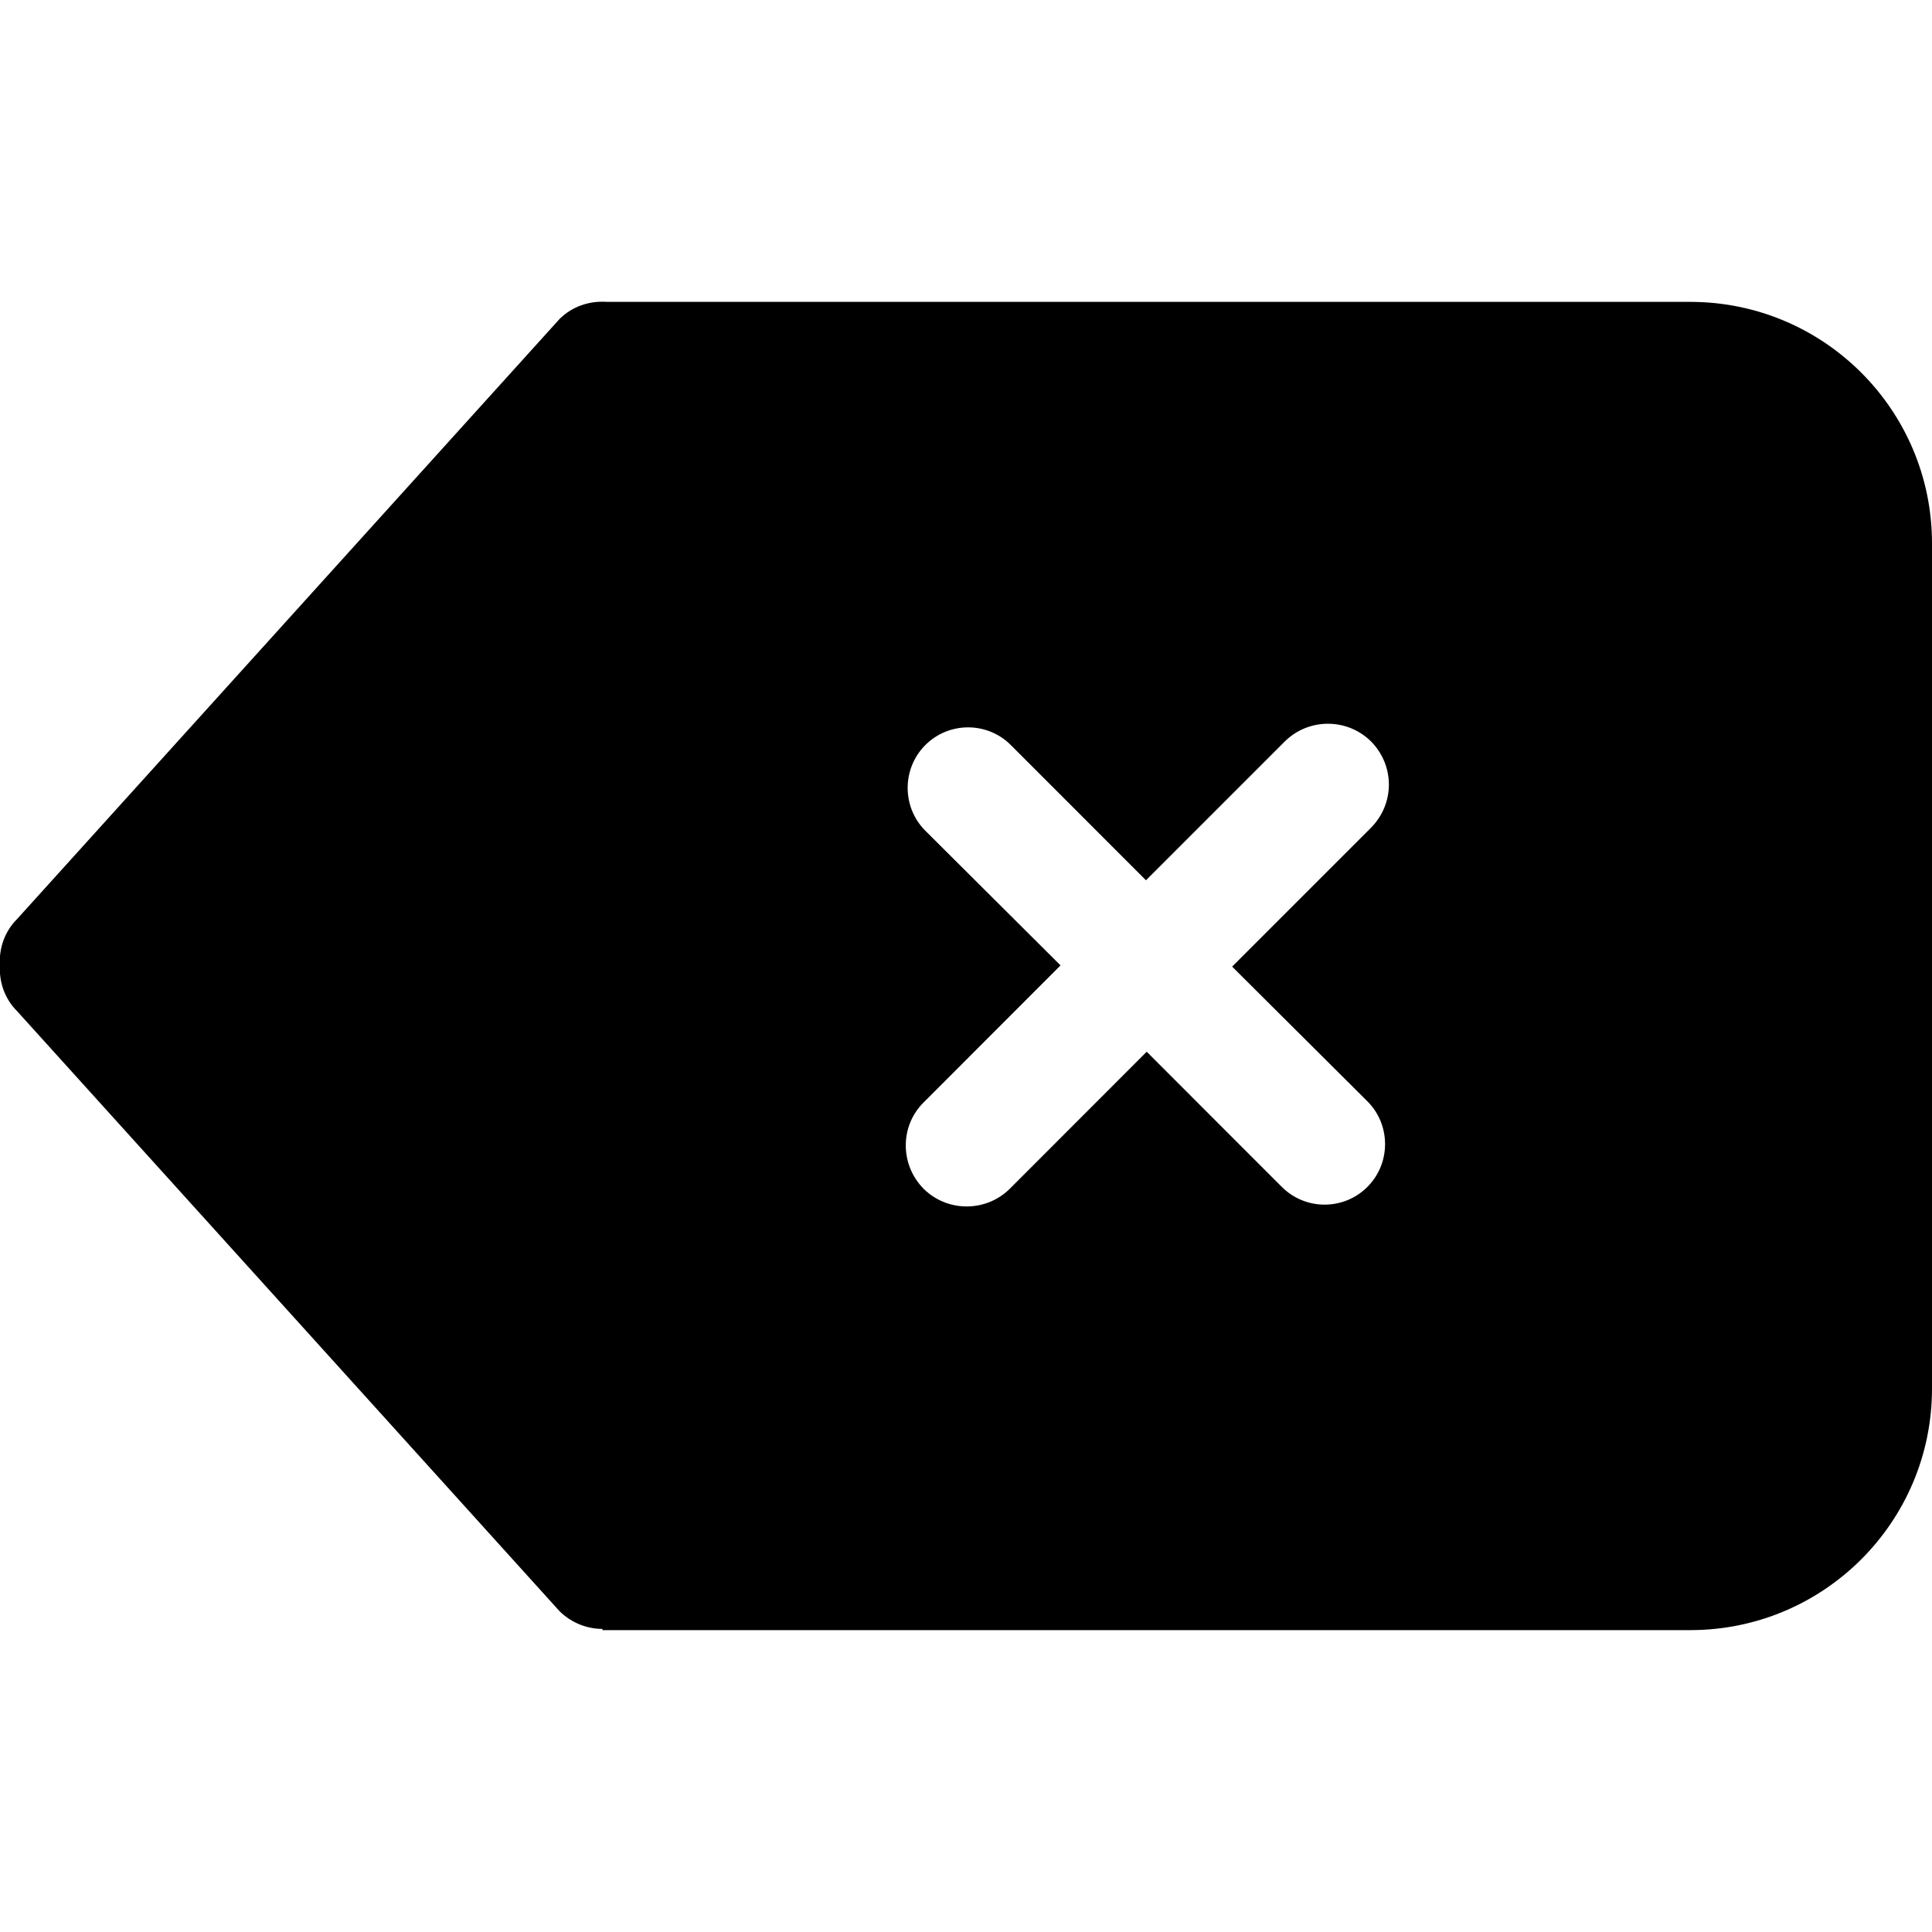
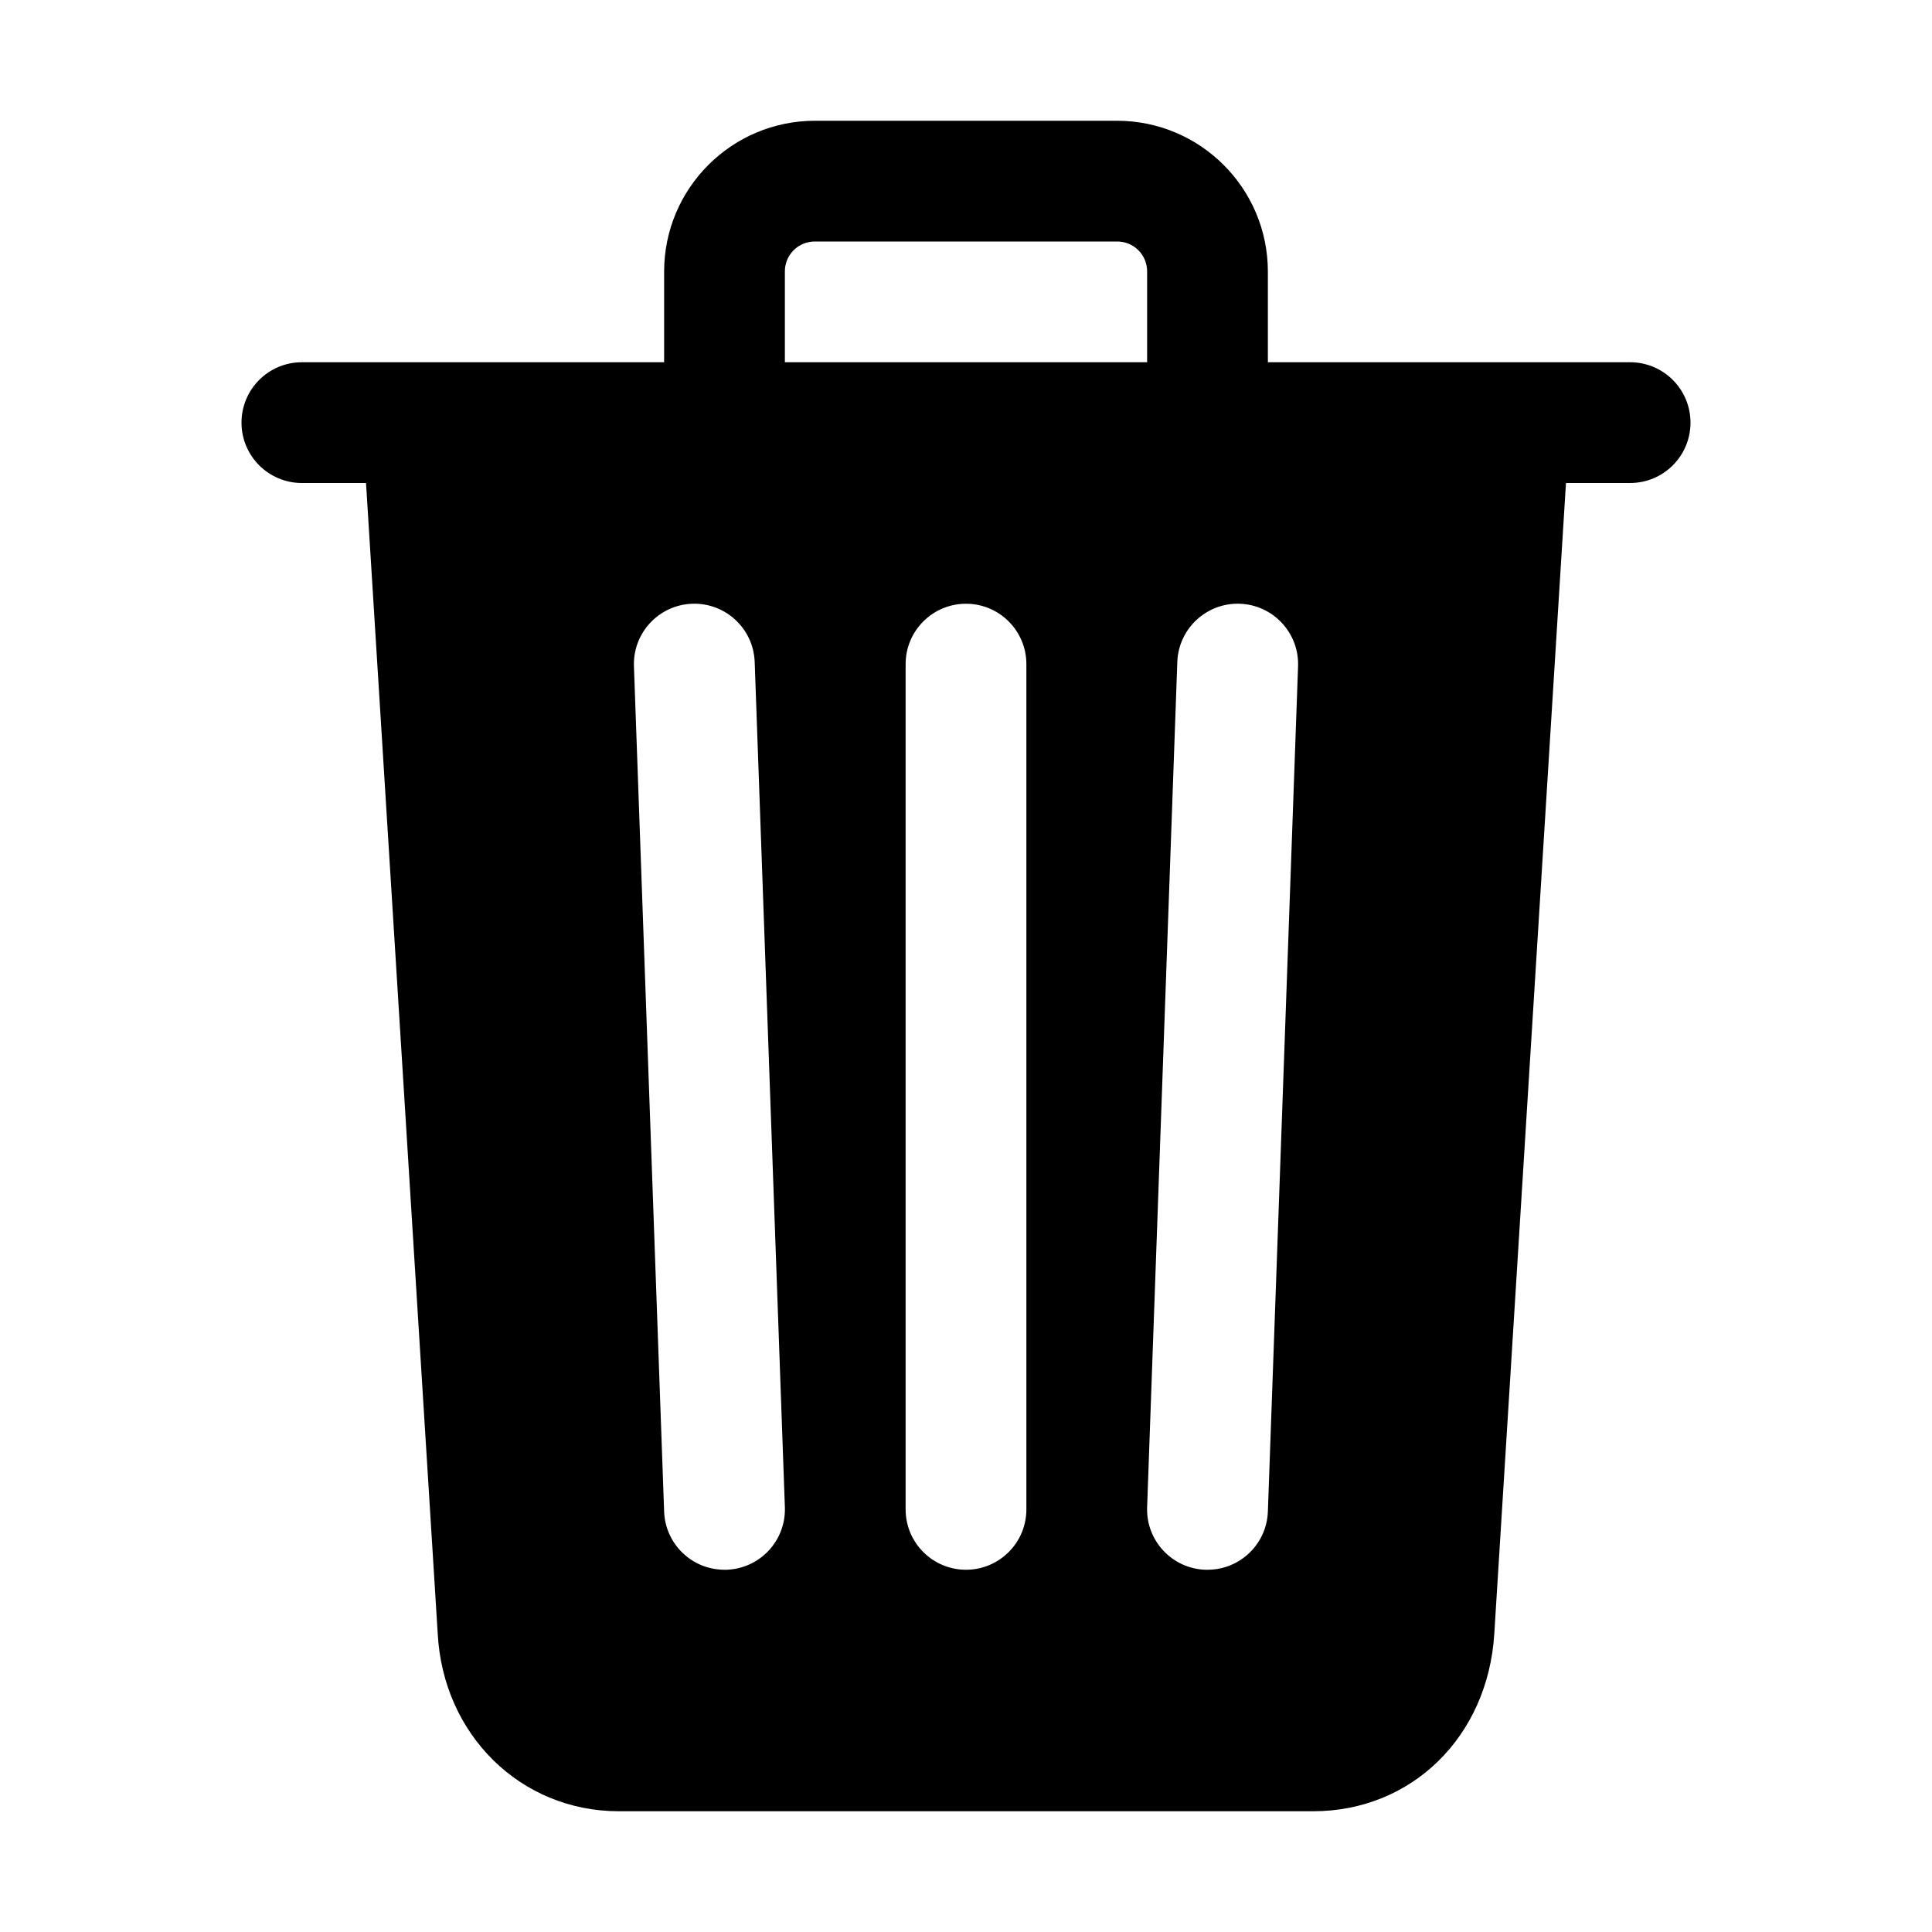
- <svg xmlns="http://www.w3.org/2000/svg" width="800px" height="800px" viewBox="0 -5 32 32" version="1.1">
-   <defs>
- 
- </defs>
-   <g id="Page-1" stroke="none" stroke-width="1" fill-rule="evenodd">
-     <g id="Icon-Set-Filled" transform="translate(-518, -1146)">
-       <path d="M540.647,1159.24 C541.039,1159.63 541.039,1160.27 540.647,1160.66 C540.257,1161.05 539.623,1161.05 539.232,1160.66 L536.993,1158.42 L534.725,1160.69 C534.331,1161.08 533.692,1161.08 533.298,1160.69 C532.904,1160.29 532.904,1159.65 533.298,1159.26 L535.566,1156.99 L533.327,1154.76 C532.936,1154.37 532.936,1153.73 533.327,1153.34 C533.718,1152.95 534.352,1152.95 534.742,1153.34 L536.981,1155.58 L539.281,1153.28 C539.676,1152.89 540.314,1152.89 540.708,1153.28 C541.103,1153.68 541.103,1154.31 540.708,1154.71 L538.408,1157.01 L540.647,1159.24 L540.647,1159.24 Z M545.996,1146 L528.051,1146 C527.771,1145.98 527.485,1146.07 527.271,1146.28 L518.285,1156.22 C518.074,1156.43 517.983,1156.71 517.998,1156.98 C517.983,1157.26 518.074,1157.54 518.285,1157.75 L527.271,1167.69 C527.467,1167.88 527.723,1167.98 527.979,1167.98 L527.979,1168 L545.996,1168 C548.207,1168 550,1166.21 550,1164 L550,1150 C550,1147.79 548.207,1146 545.996,1146 L545.996,1146 Z" id="delete">
- 
- </path>
-     </g>
-   </g>
+ <svg xmlns="http://www.w3.org/2000/svg" fill="#000000" width="800px" height="800px" viewBox="0 0 512 512">
+   <path d="M296,64H216a7.91,7.91,0,0,0-8,8V96h96V72A7.91,7.91,0,0,0,296,64Z" style="fill:none" />
+   <path d="M432,96H336V72a40,40,0,0,0-40-40H216a40,40,0,0,0-40,40V96H80a16,16,0,0,0,0,32H97L116,432.92c1.42,26.85,22,47.08,48,47.08H348c26.13,0,46.3-19.78,48-47L415,128h17a16,16,0,0,0,0-32ZM192.57,416H192a16,16,0,0,1-16-15.43l-8-224a16,16,0,1,1,32-1.14l8,224A16,16,0,0,1,192.57,416ZM272,400a16,16,0,0,1-32,0V176a16,16,0,0,1,32,0ZM304,96H208V72a7.91,7.91,0,0,1,8-8h80a7.91,7.91,0,0,1,8,8Zm32,304.57A16,16,0,0,1,320,416h-.58A16,16,0,0,1,304,399.43l8-224a16,16,0,1,1,32,1.14Z" />
</svg>
